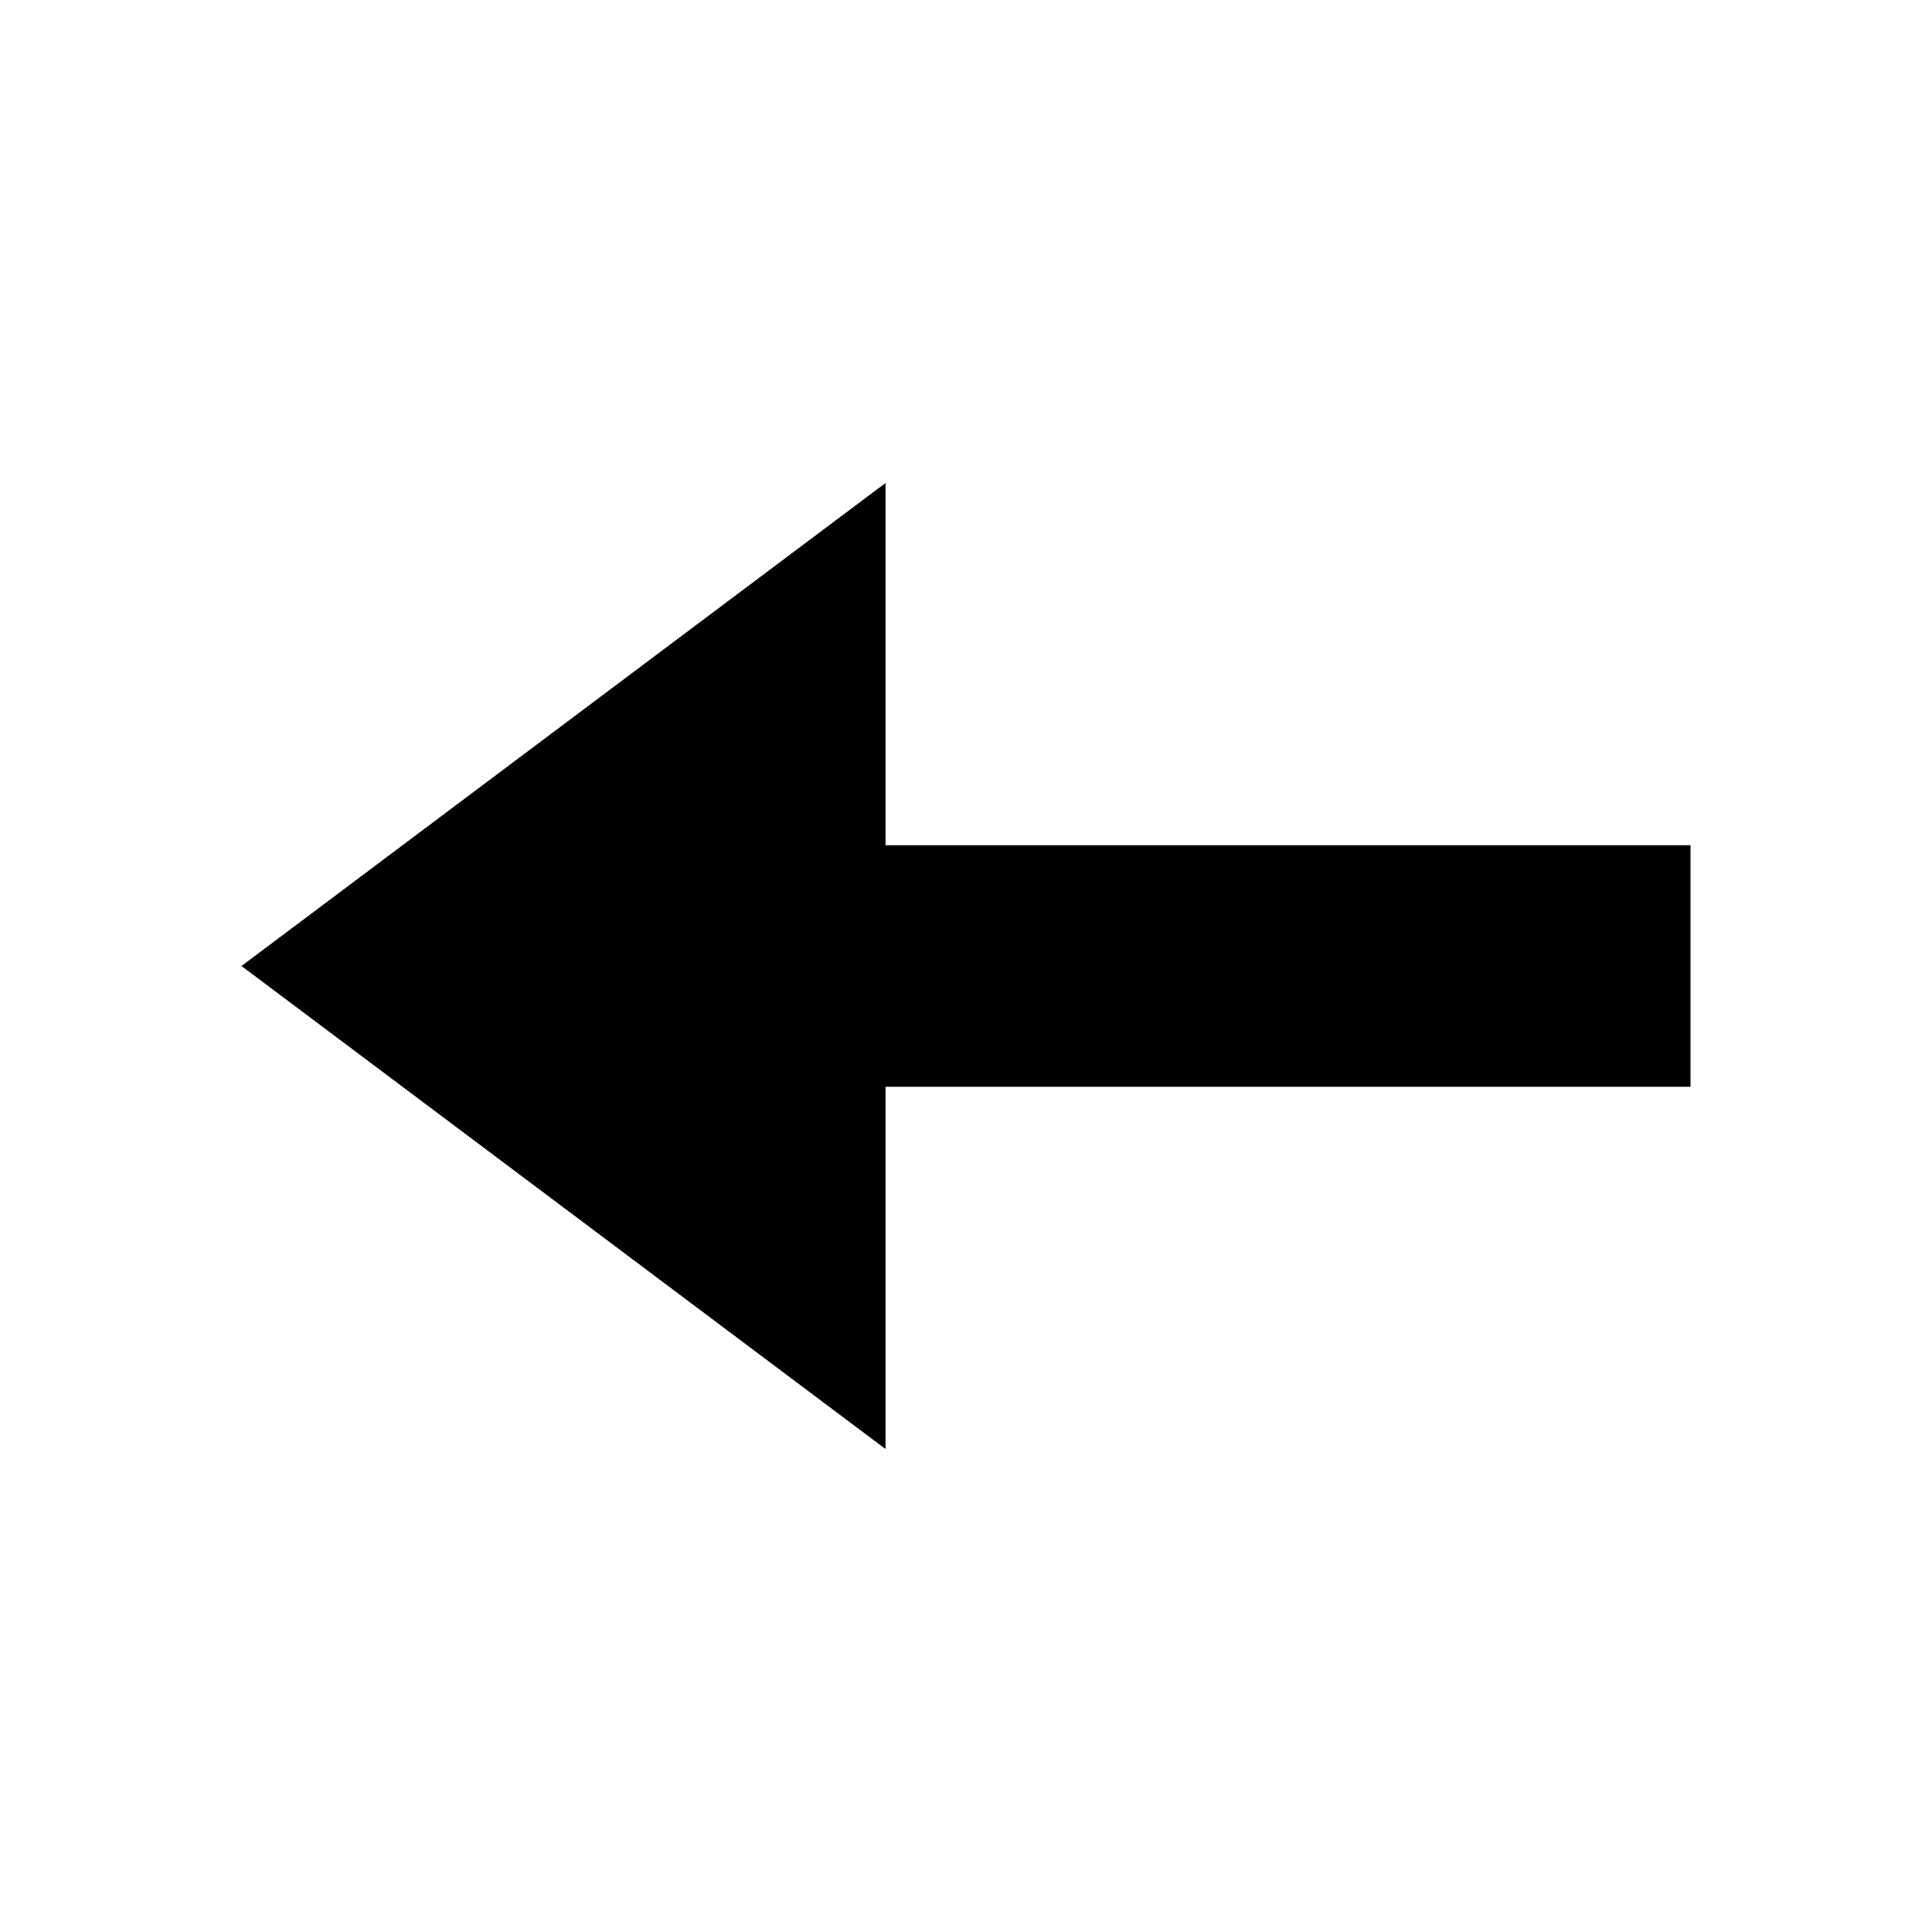
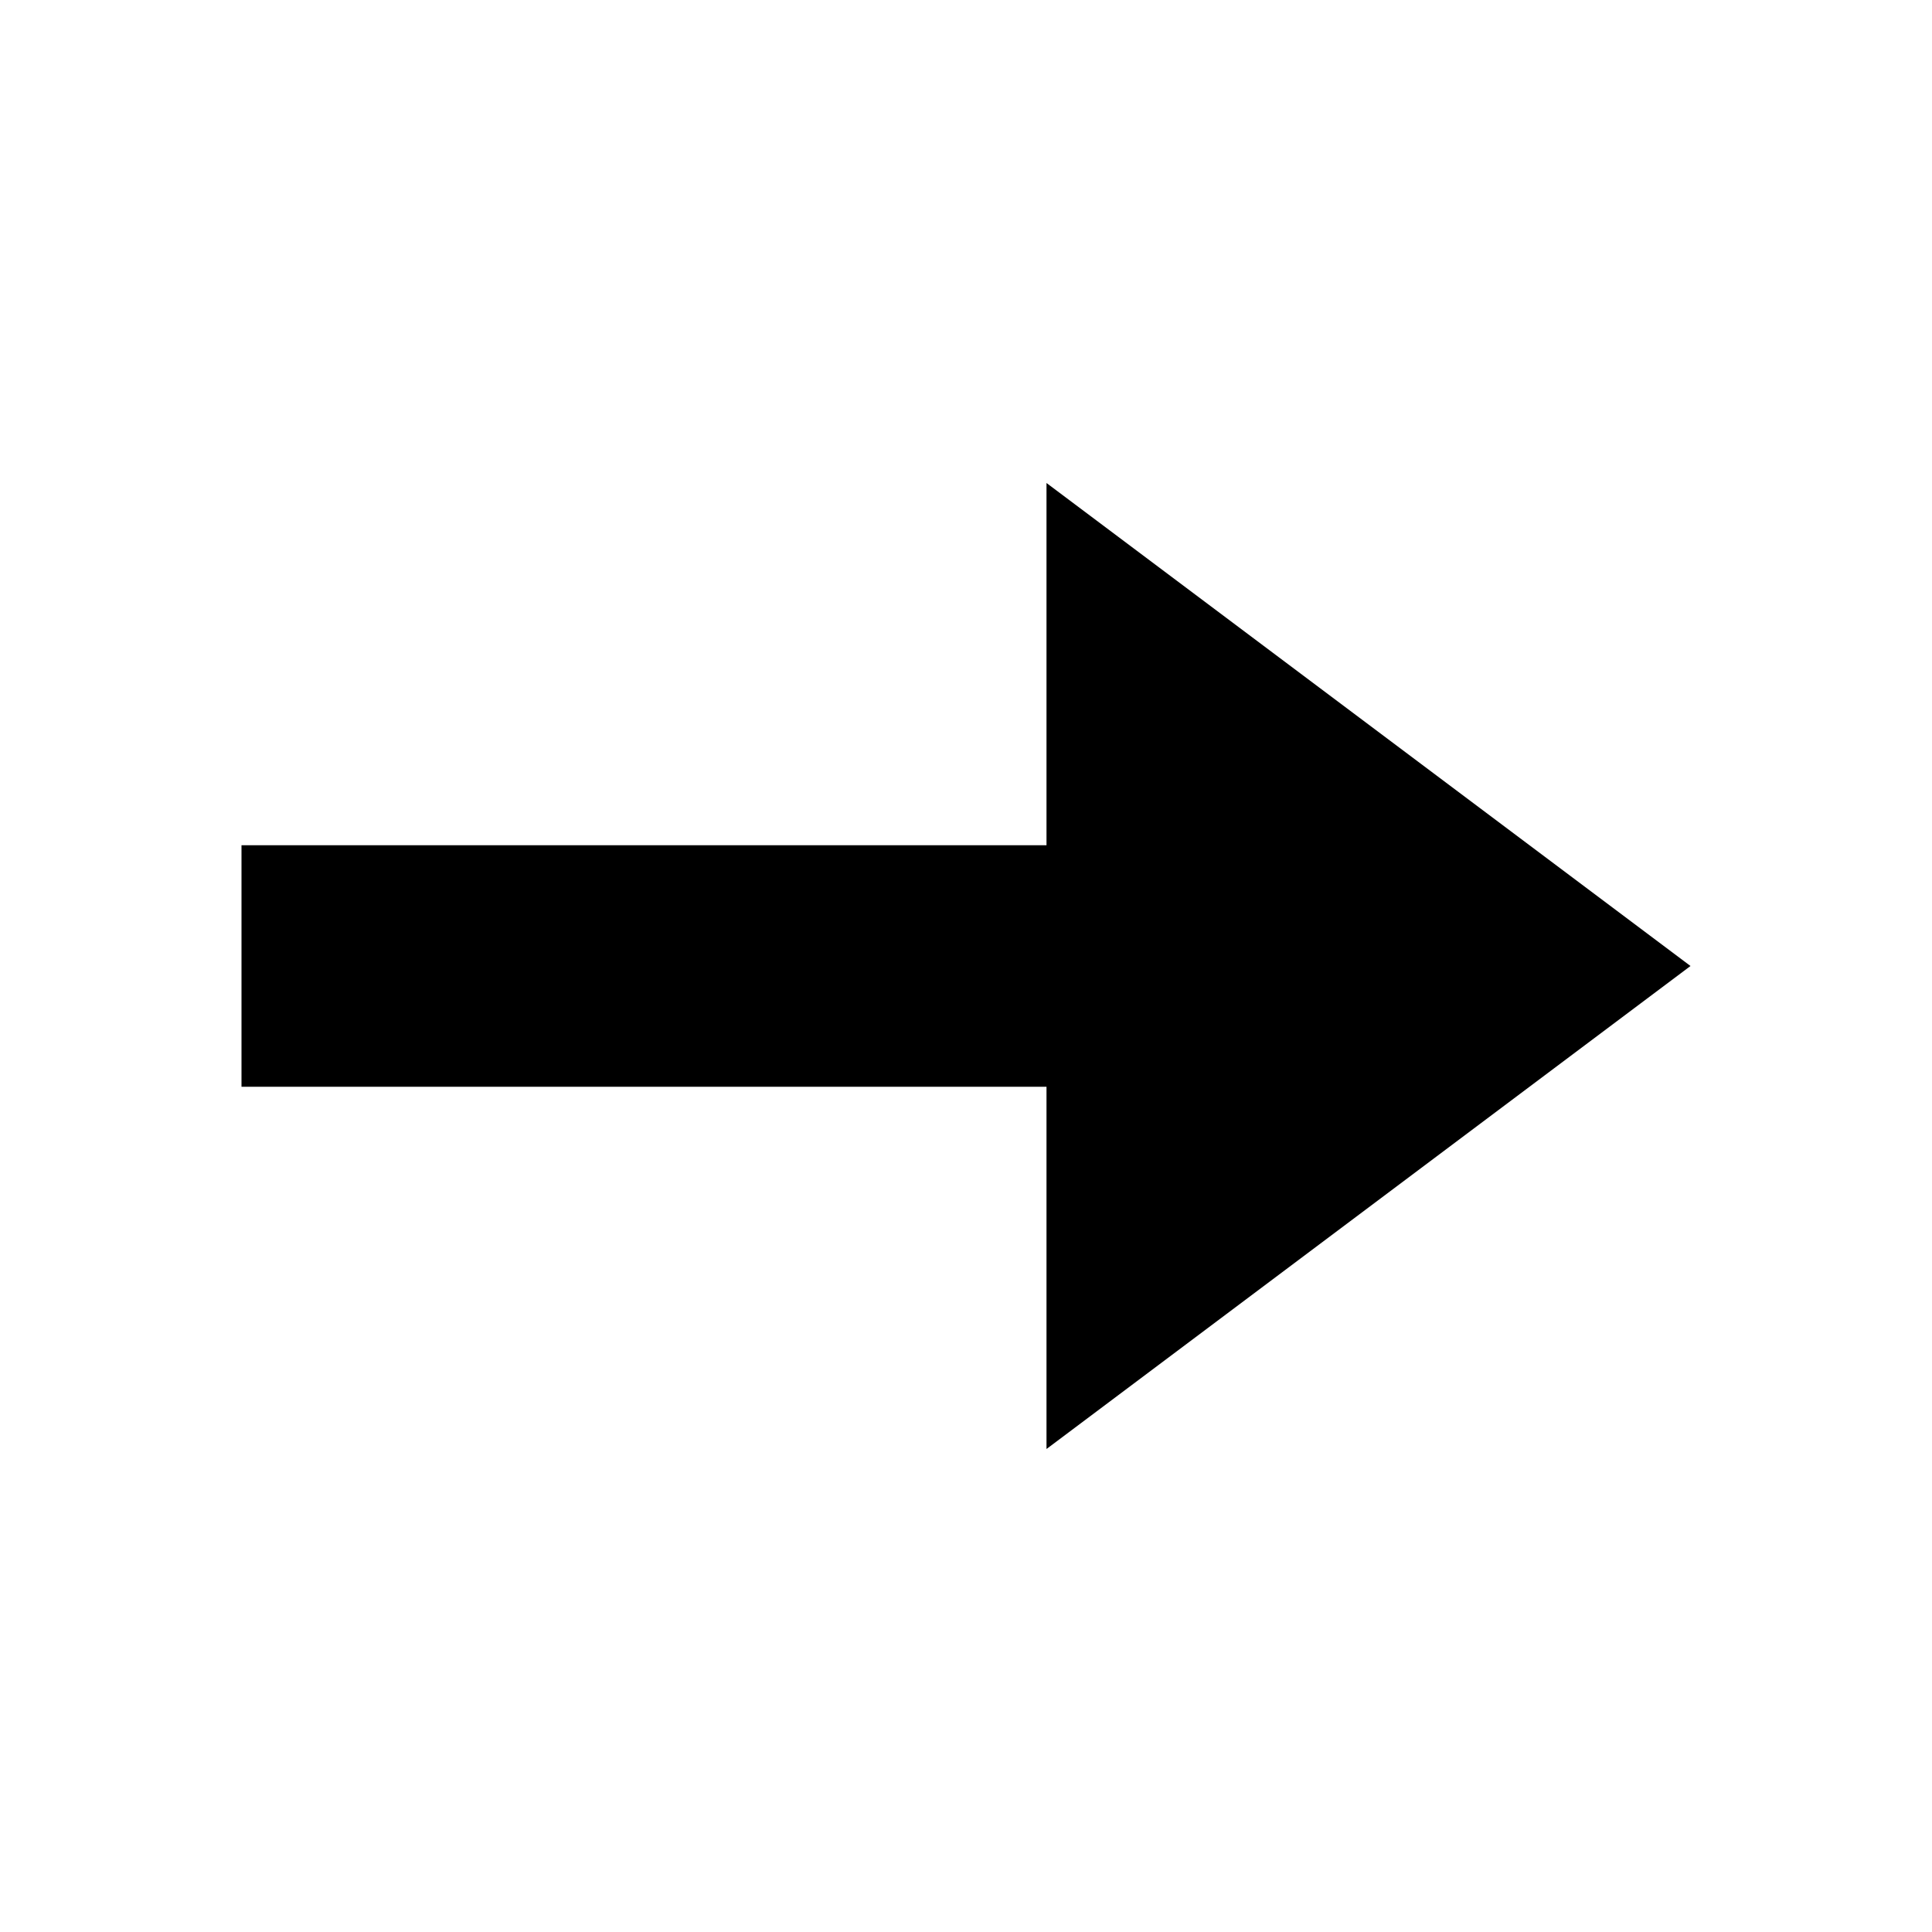
<svg xmlns="http://www.w3.org/2000/svg" width="24" height="24" viewBox="0 0 24 24" fill="currentColor" stroke="none" stroke-width="2.24" stroke-linecap="round" stroke-linejoin="round" fill-rule="evenodd" clip-rule="evenodd" aria-hidden="true">
-   <path d="M21 10.5H11V6l-8 6 8 6v-4.5h10z" />
+   <path d="M3 10.5h10V6l8 6-8 6v-4.5H3z" />
</svg>
